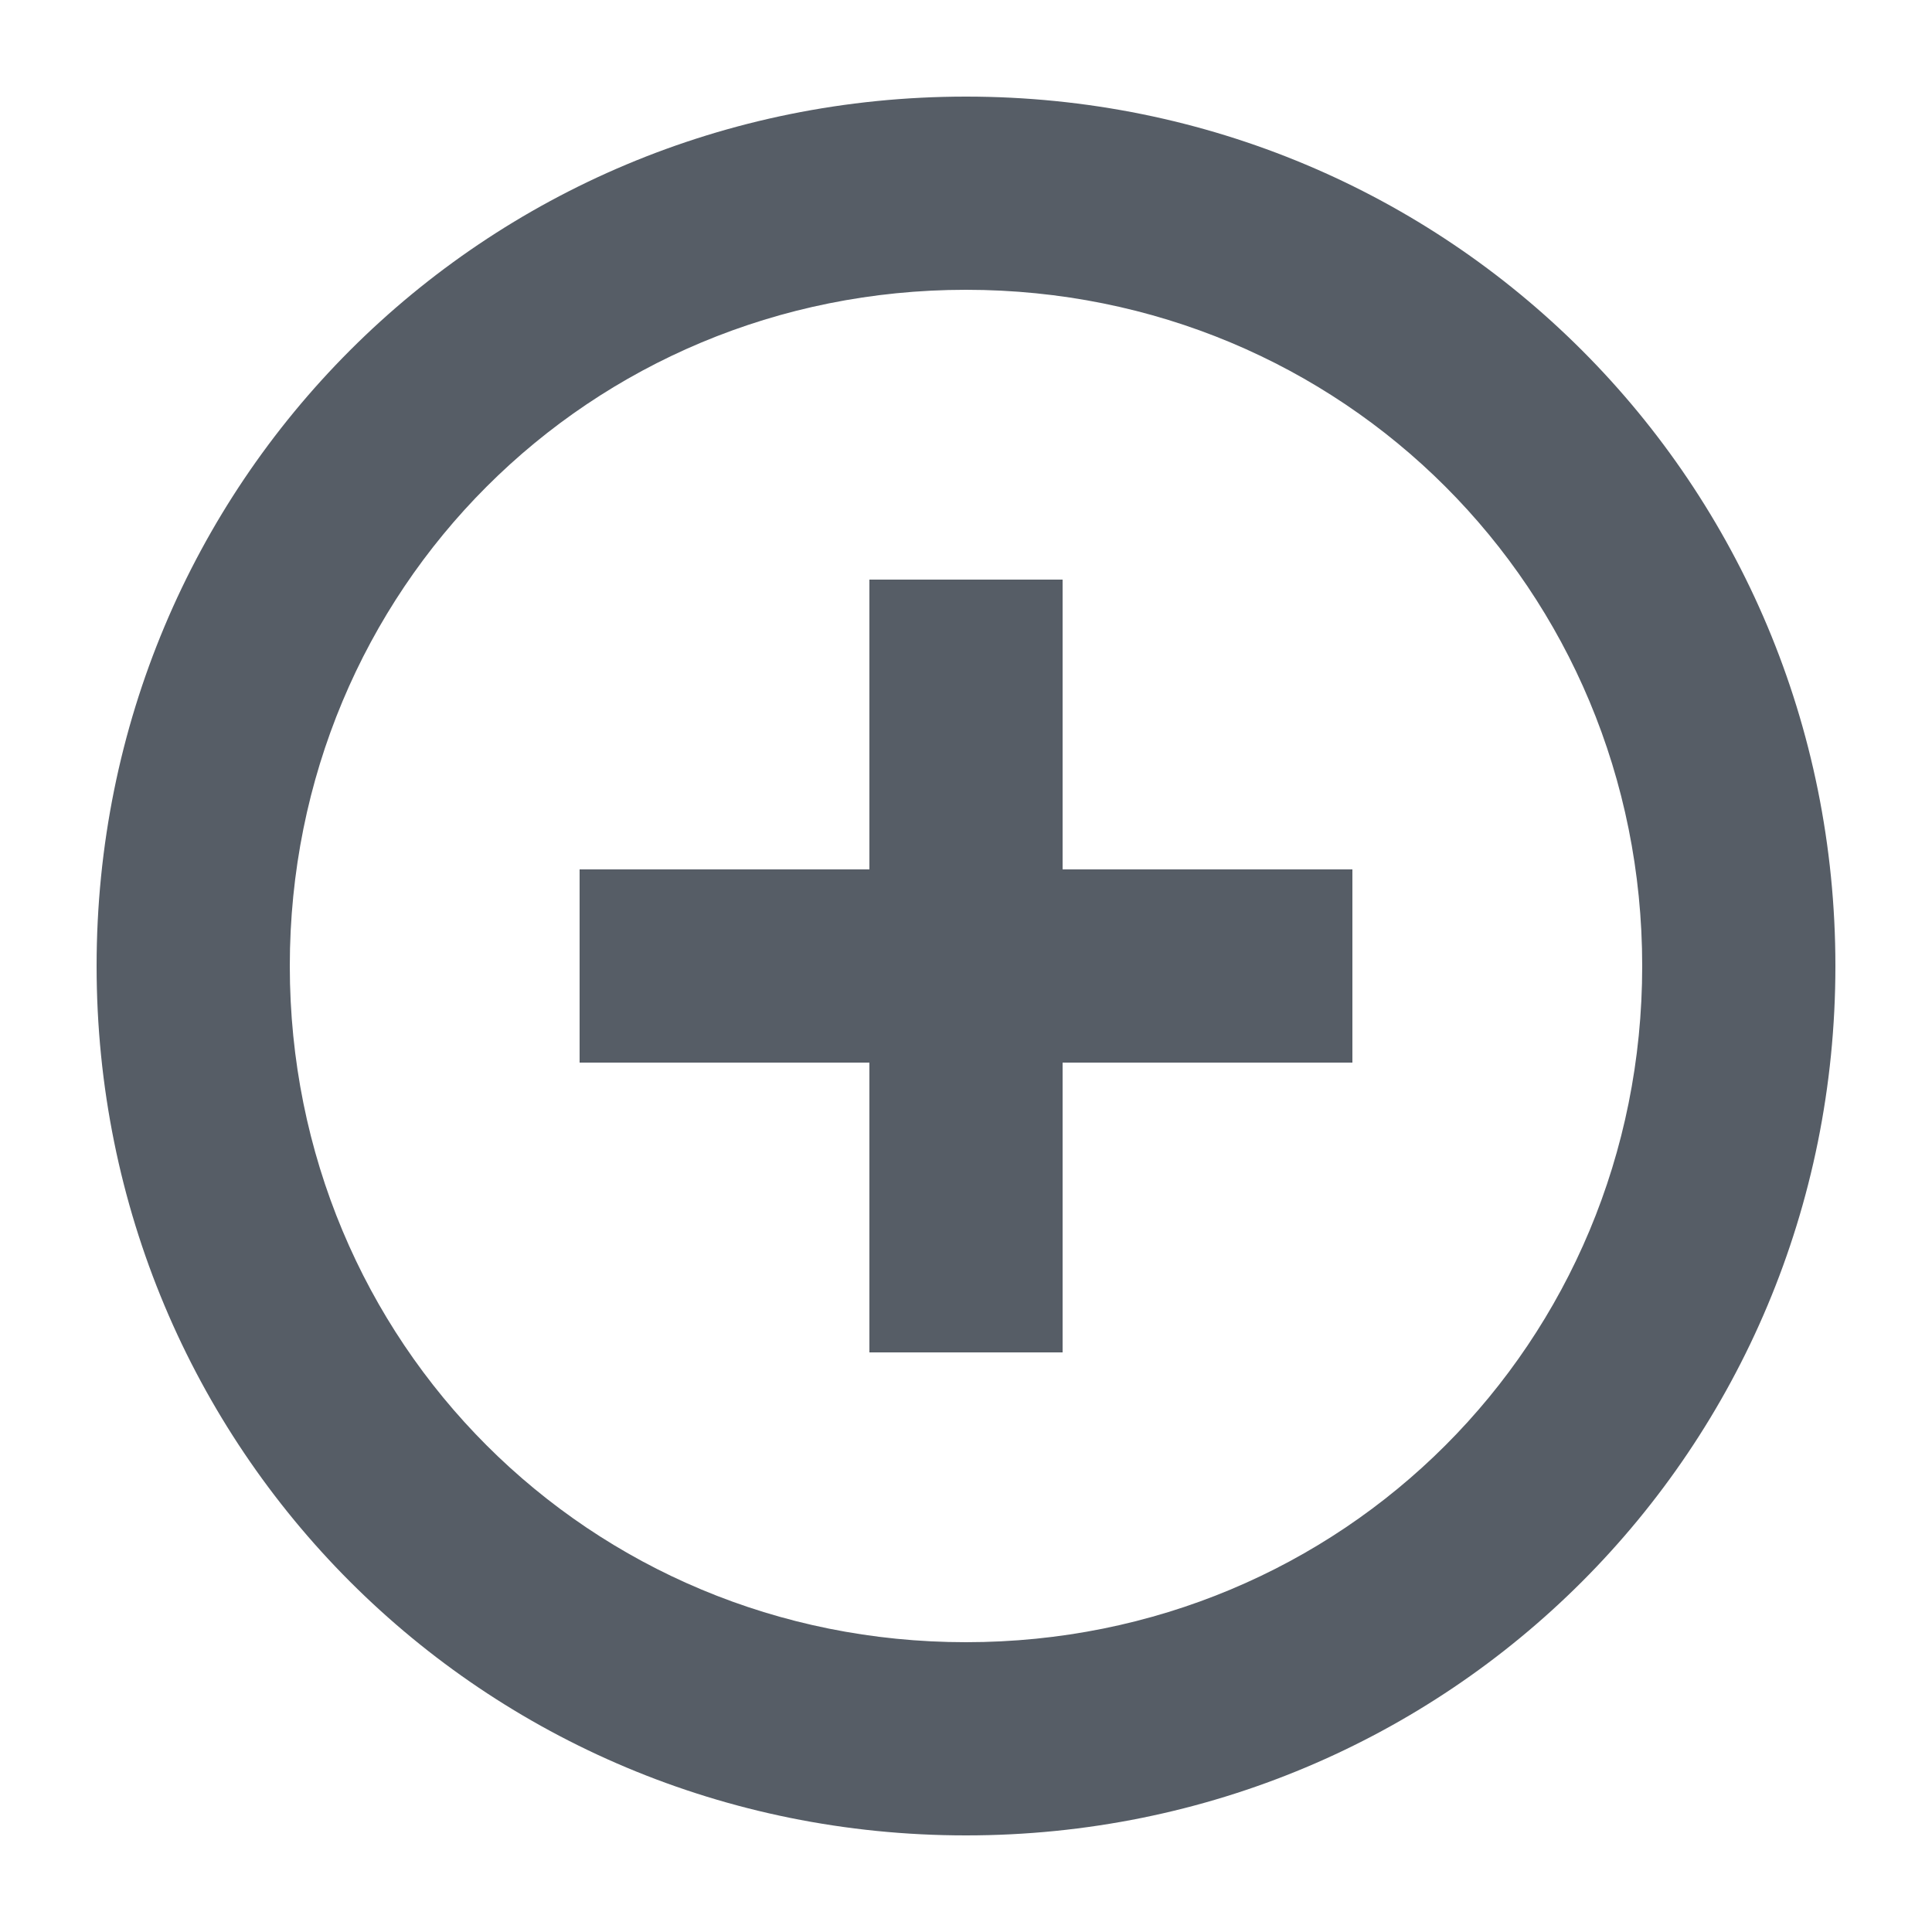
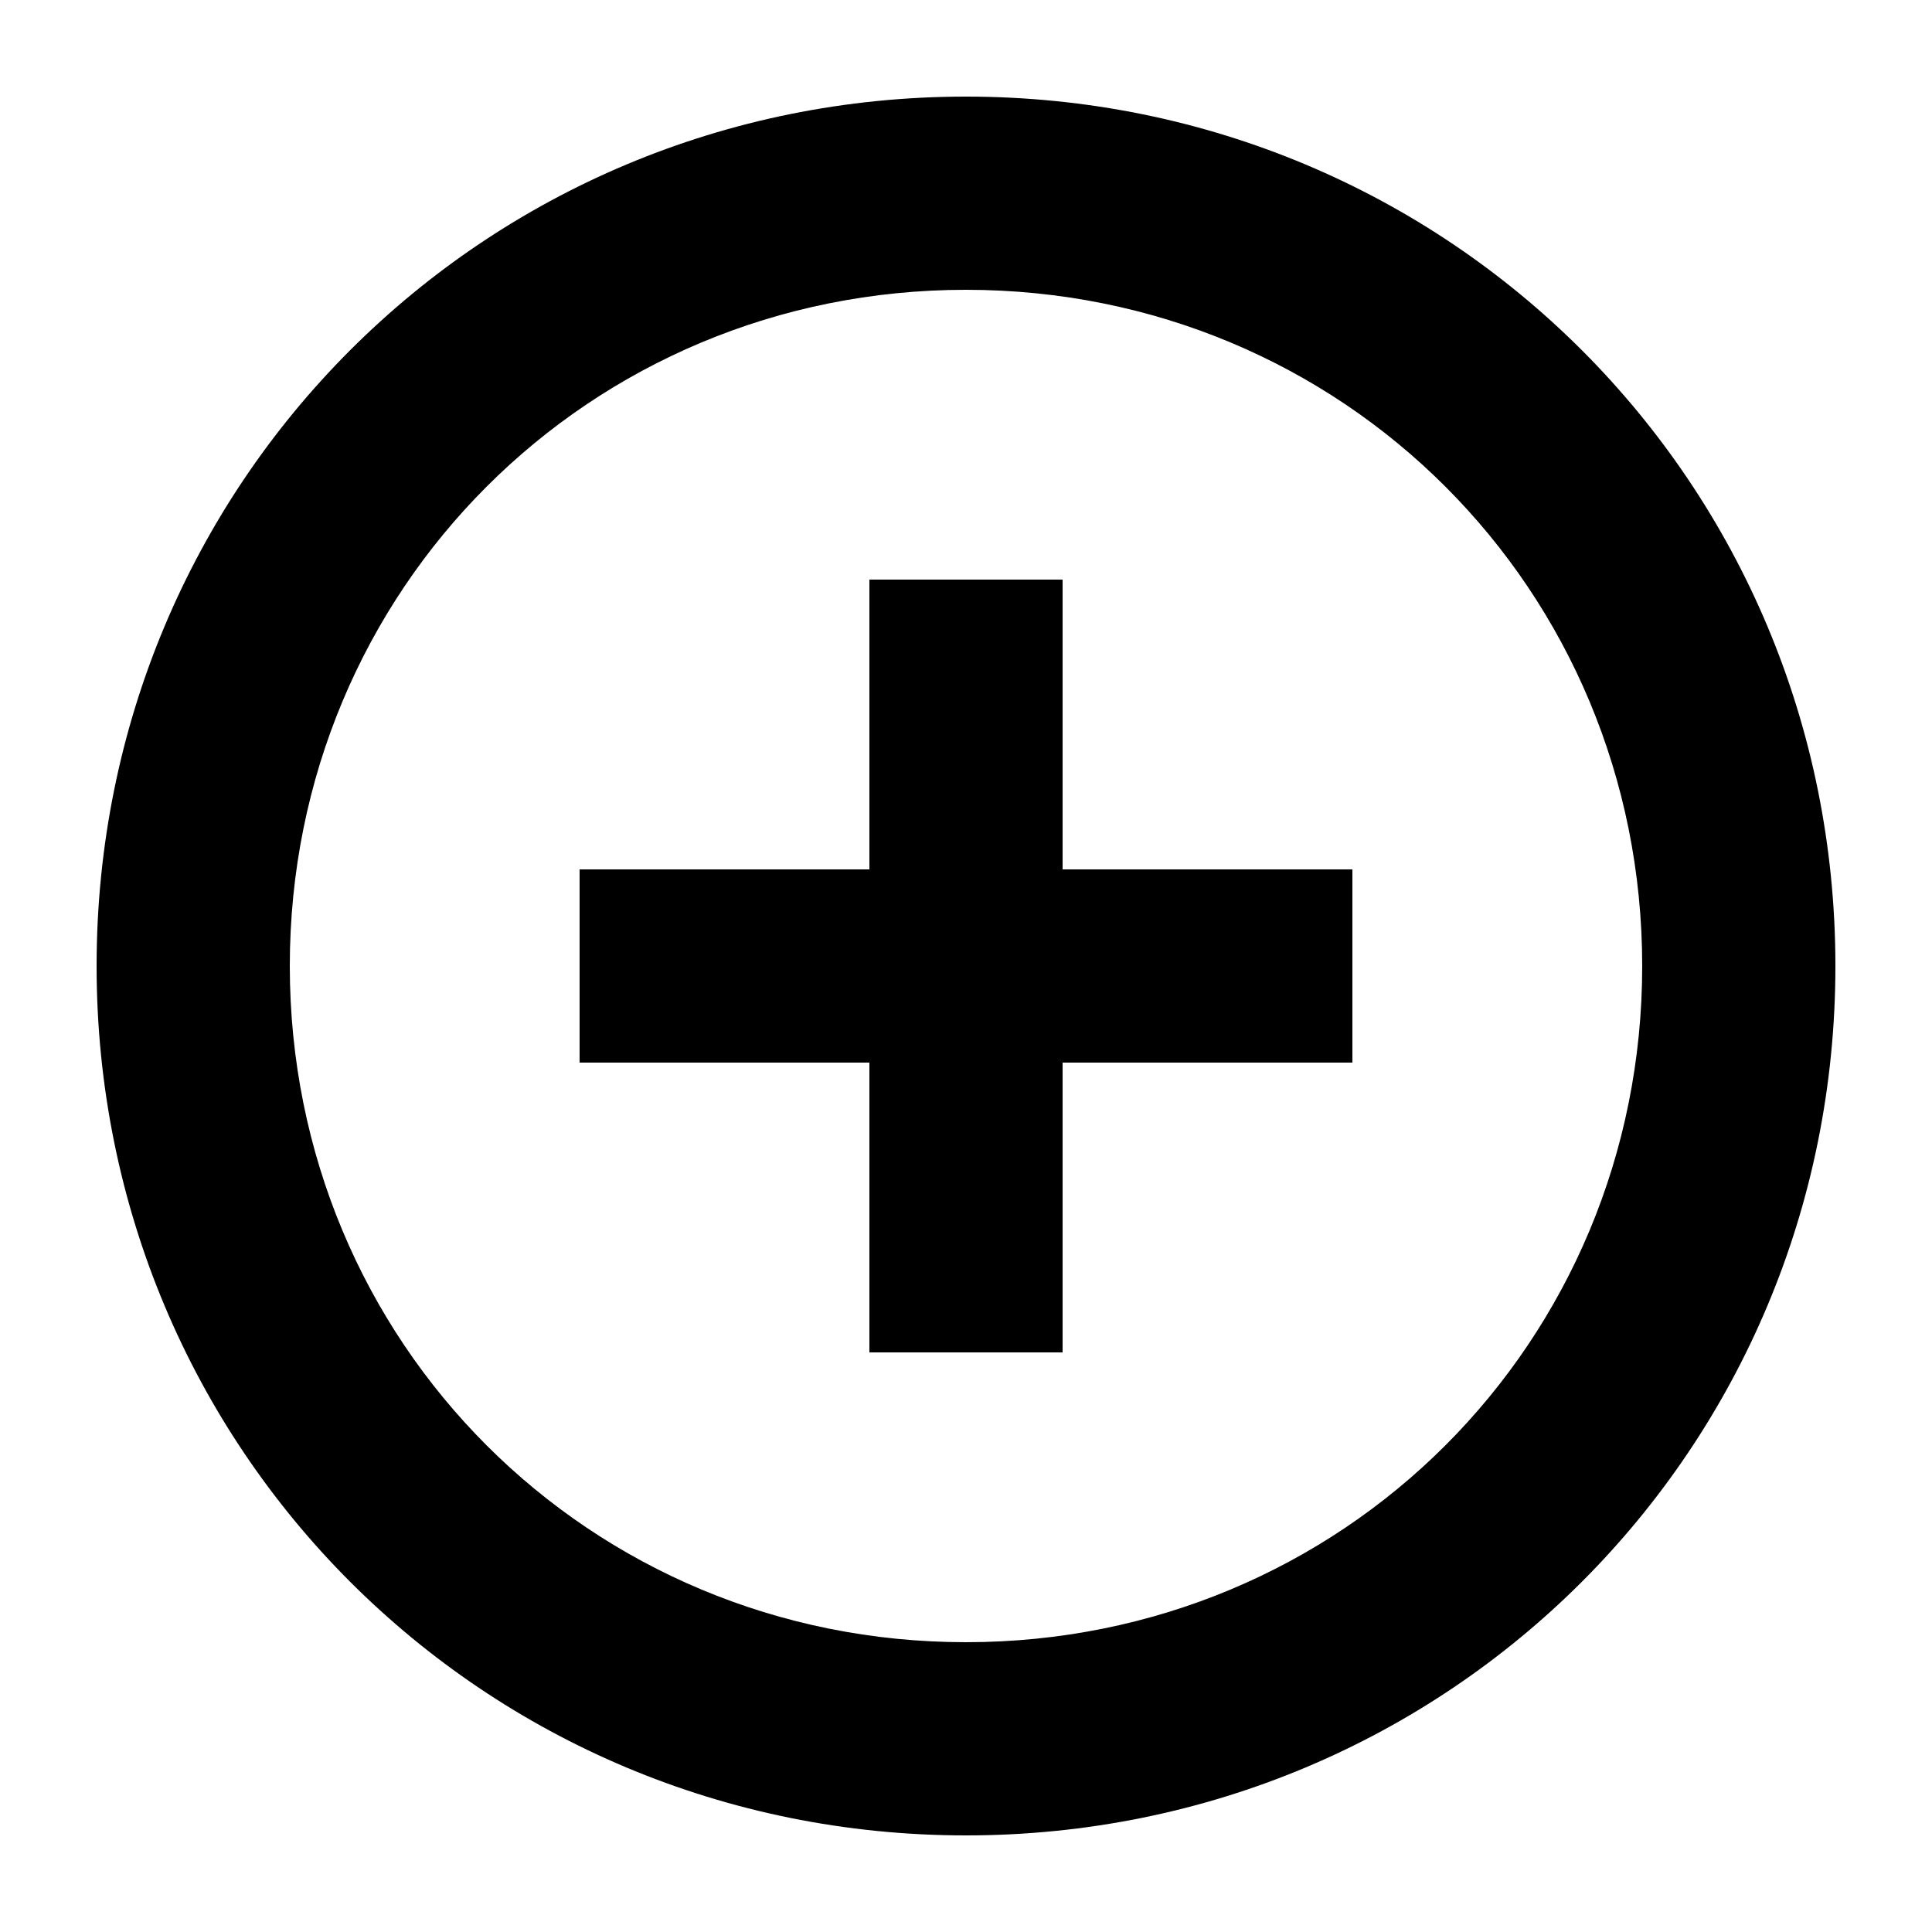
<svg xmlns="http://www.w3.org/2000/svg" version="1.1" id="Layer_1" x="0px" y="0px" viewBox="0 0 20 20" style="enable-background:new 0 0 20 20;" xml:space="preserve">
-   <style type="text/css">
- 	.st0{fill:#565D66;}
- </style>
  <path class="st0" d="M10,1c-5,0-9,4-9,9c0,5,4,9,9,9c5,0,9-4,9-9C19,5,15,1,10,1z M10,17c-3.9,0-7-3.1-7-7s3.1-7,7-7s7,3.1,7,7  S13.9,17,10,17z M11,6H9v3H6v2h3v3h2v-3h3V9h-3V6z" />
</svg>
